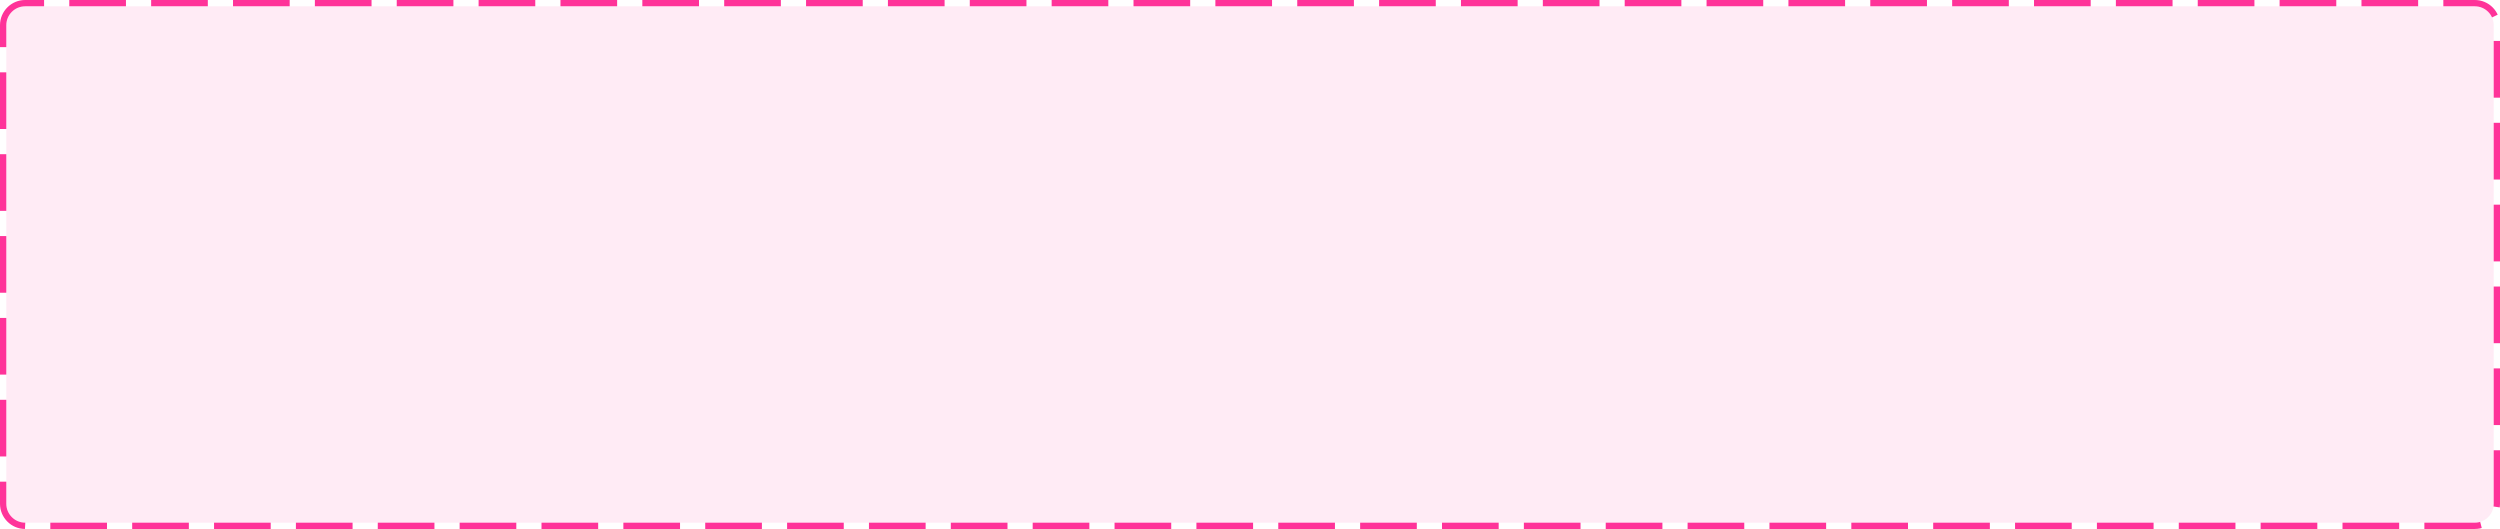
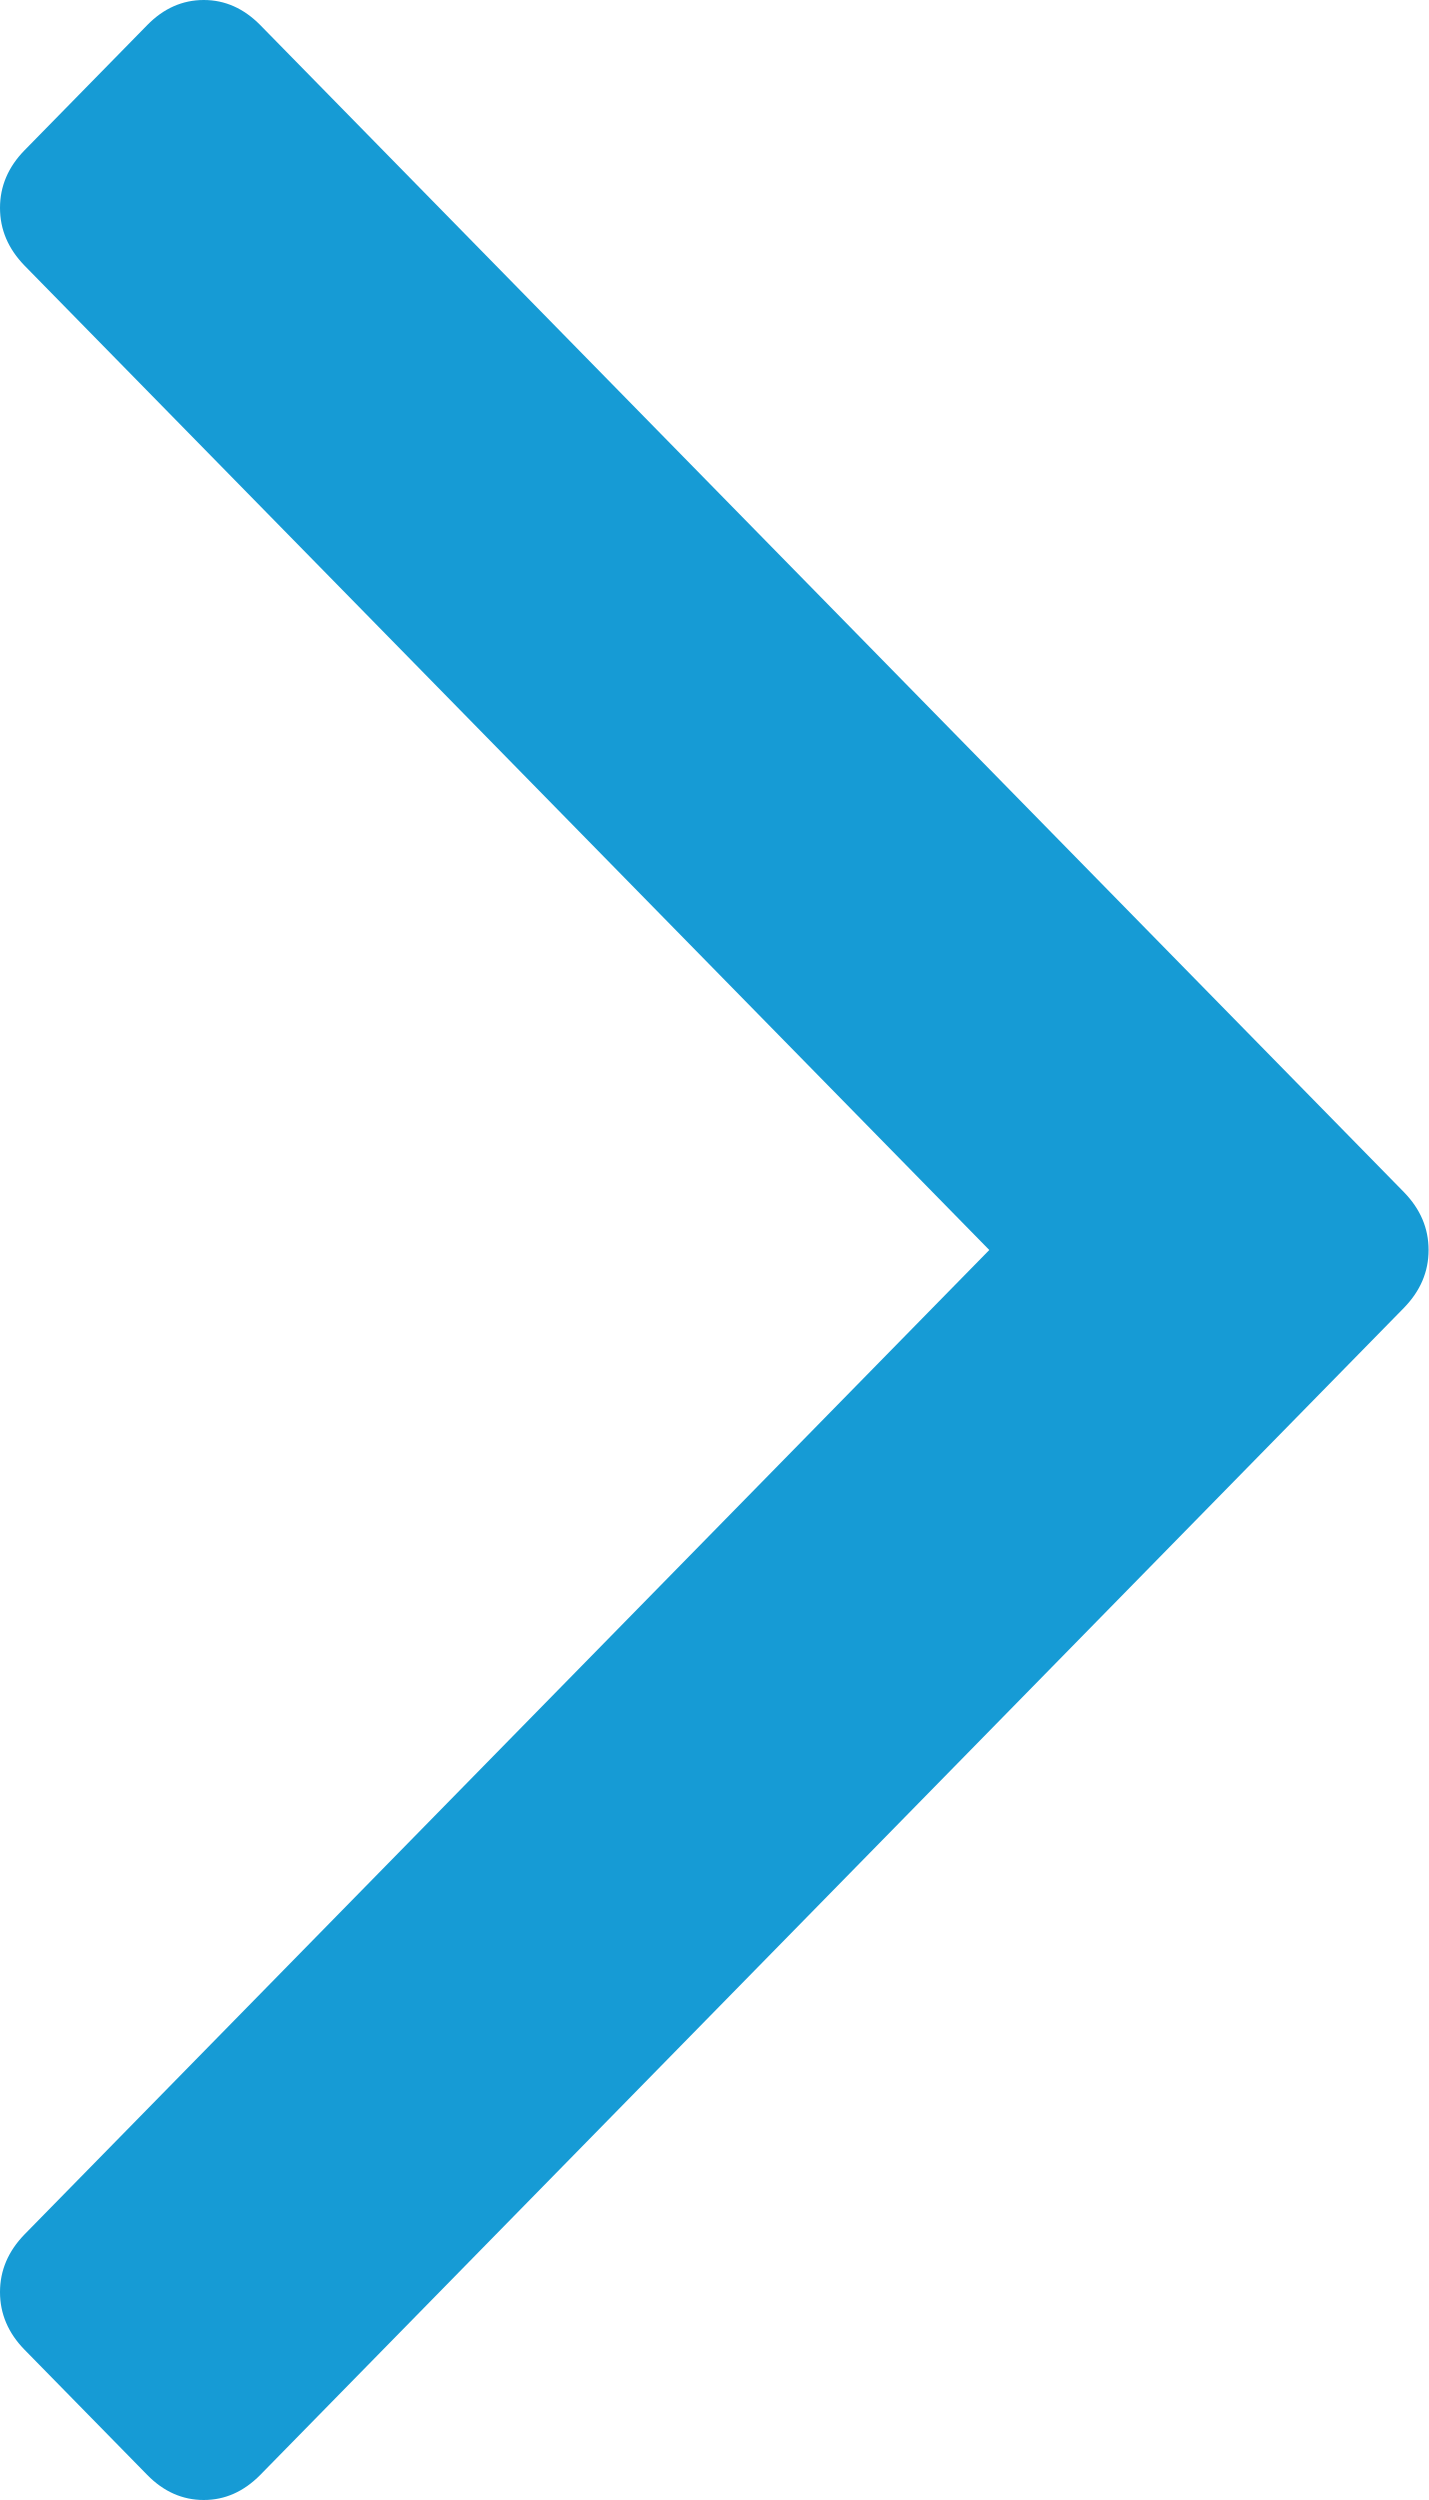
- <svg xmlns="http://www.w3.org/2000/svg" version="1.1" width="397px" height="84px">
-   <g transform="matrix(1 0 0 1 -92 -216 )">
-     <path d="M 93 220  A 3 3 0 0 1 96 217 L 485 217  A 3 3 0 0 1 488 220 L 488 296  A 3 3 0 0 1 485 299 L 96 299  A 3 3 0 0 1 93 296 L 93 220  Z " fill-rule="nonzero" fill="#ff3399" stroke="none" fill-opacity="0.098" />
-     <path d="M 92.5 220  A 3.5 3.5 0 0 1 96 216.5 L 485 216.5  A 3.5 3.5 0 0 1 488.5 220 L 488.5 296  A 3.5 3.5 0 0 1 485 299.5 L 96 299.5  A 3.5 3.5 0 0 1 92.5 296 L 92.5 220  Z " stroke-width="1" stroke-dasharray="9,4" stroke="#ff3399" fill="none" stroke-dashoffset="0.5" />
+ <svg xmlns="http://www.w3.org/2000/svg" version="1.1" width="8px" height="14px">
+   <g transform="matrix(1 0 0 1 55 -2562 )">
+     <path d="M 7.863 6.677  C 7.954 6.771  8 6.878  8 7  C 8 7.122  7.954 7.229  7.863 7.323  L 1.457 13.86  C 1.365 13.953  1.26 14  1.141 14  C 1.022 14  0.916 13.953  0.825 13.86  L 0.137 13.158  C 0.046 13.065  0 12.957  0 12.836  C 0 12.714  0.046 12.607  0.137 12.513  L 5.54 7  L 0.137 1.487  C 0.046 1.393  0 1.286  0 1.164  C 0 1.043  0.046 0.935  0.137 0.842  L 0.825 0.14  C 0.916 0.047  1.022 0  1.141 0  C 1.26 0  1.365 0.047  1.457 0.14  L 7.863 6.677  Z " fill-rule="nonzero" fill="#169bd5" stroke="none" transform="matrix(1 0 0 1 -55 2562 )" />
  </g>
</svg>
